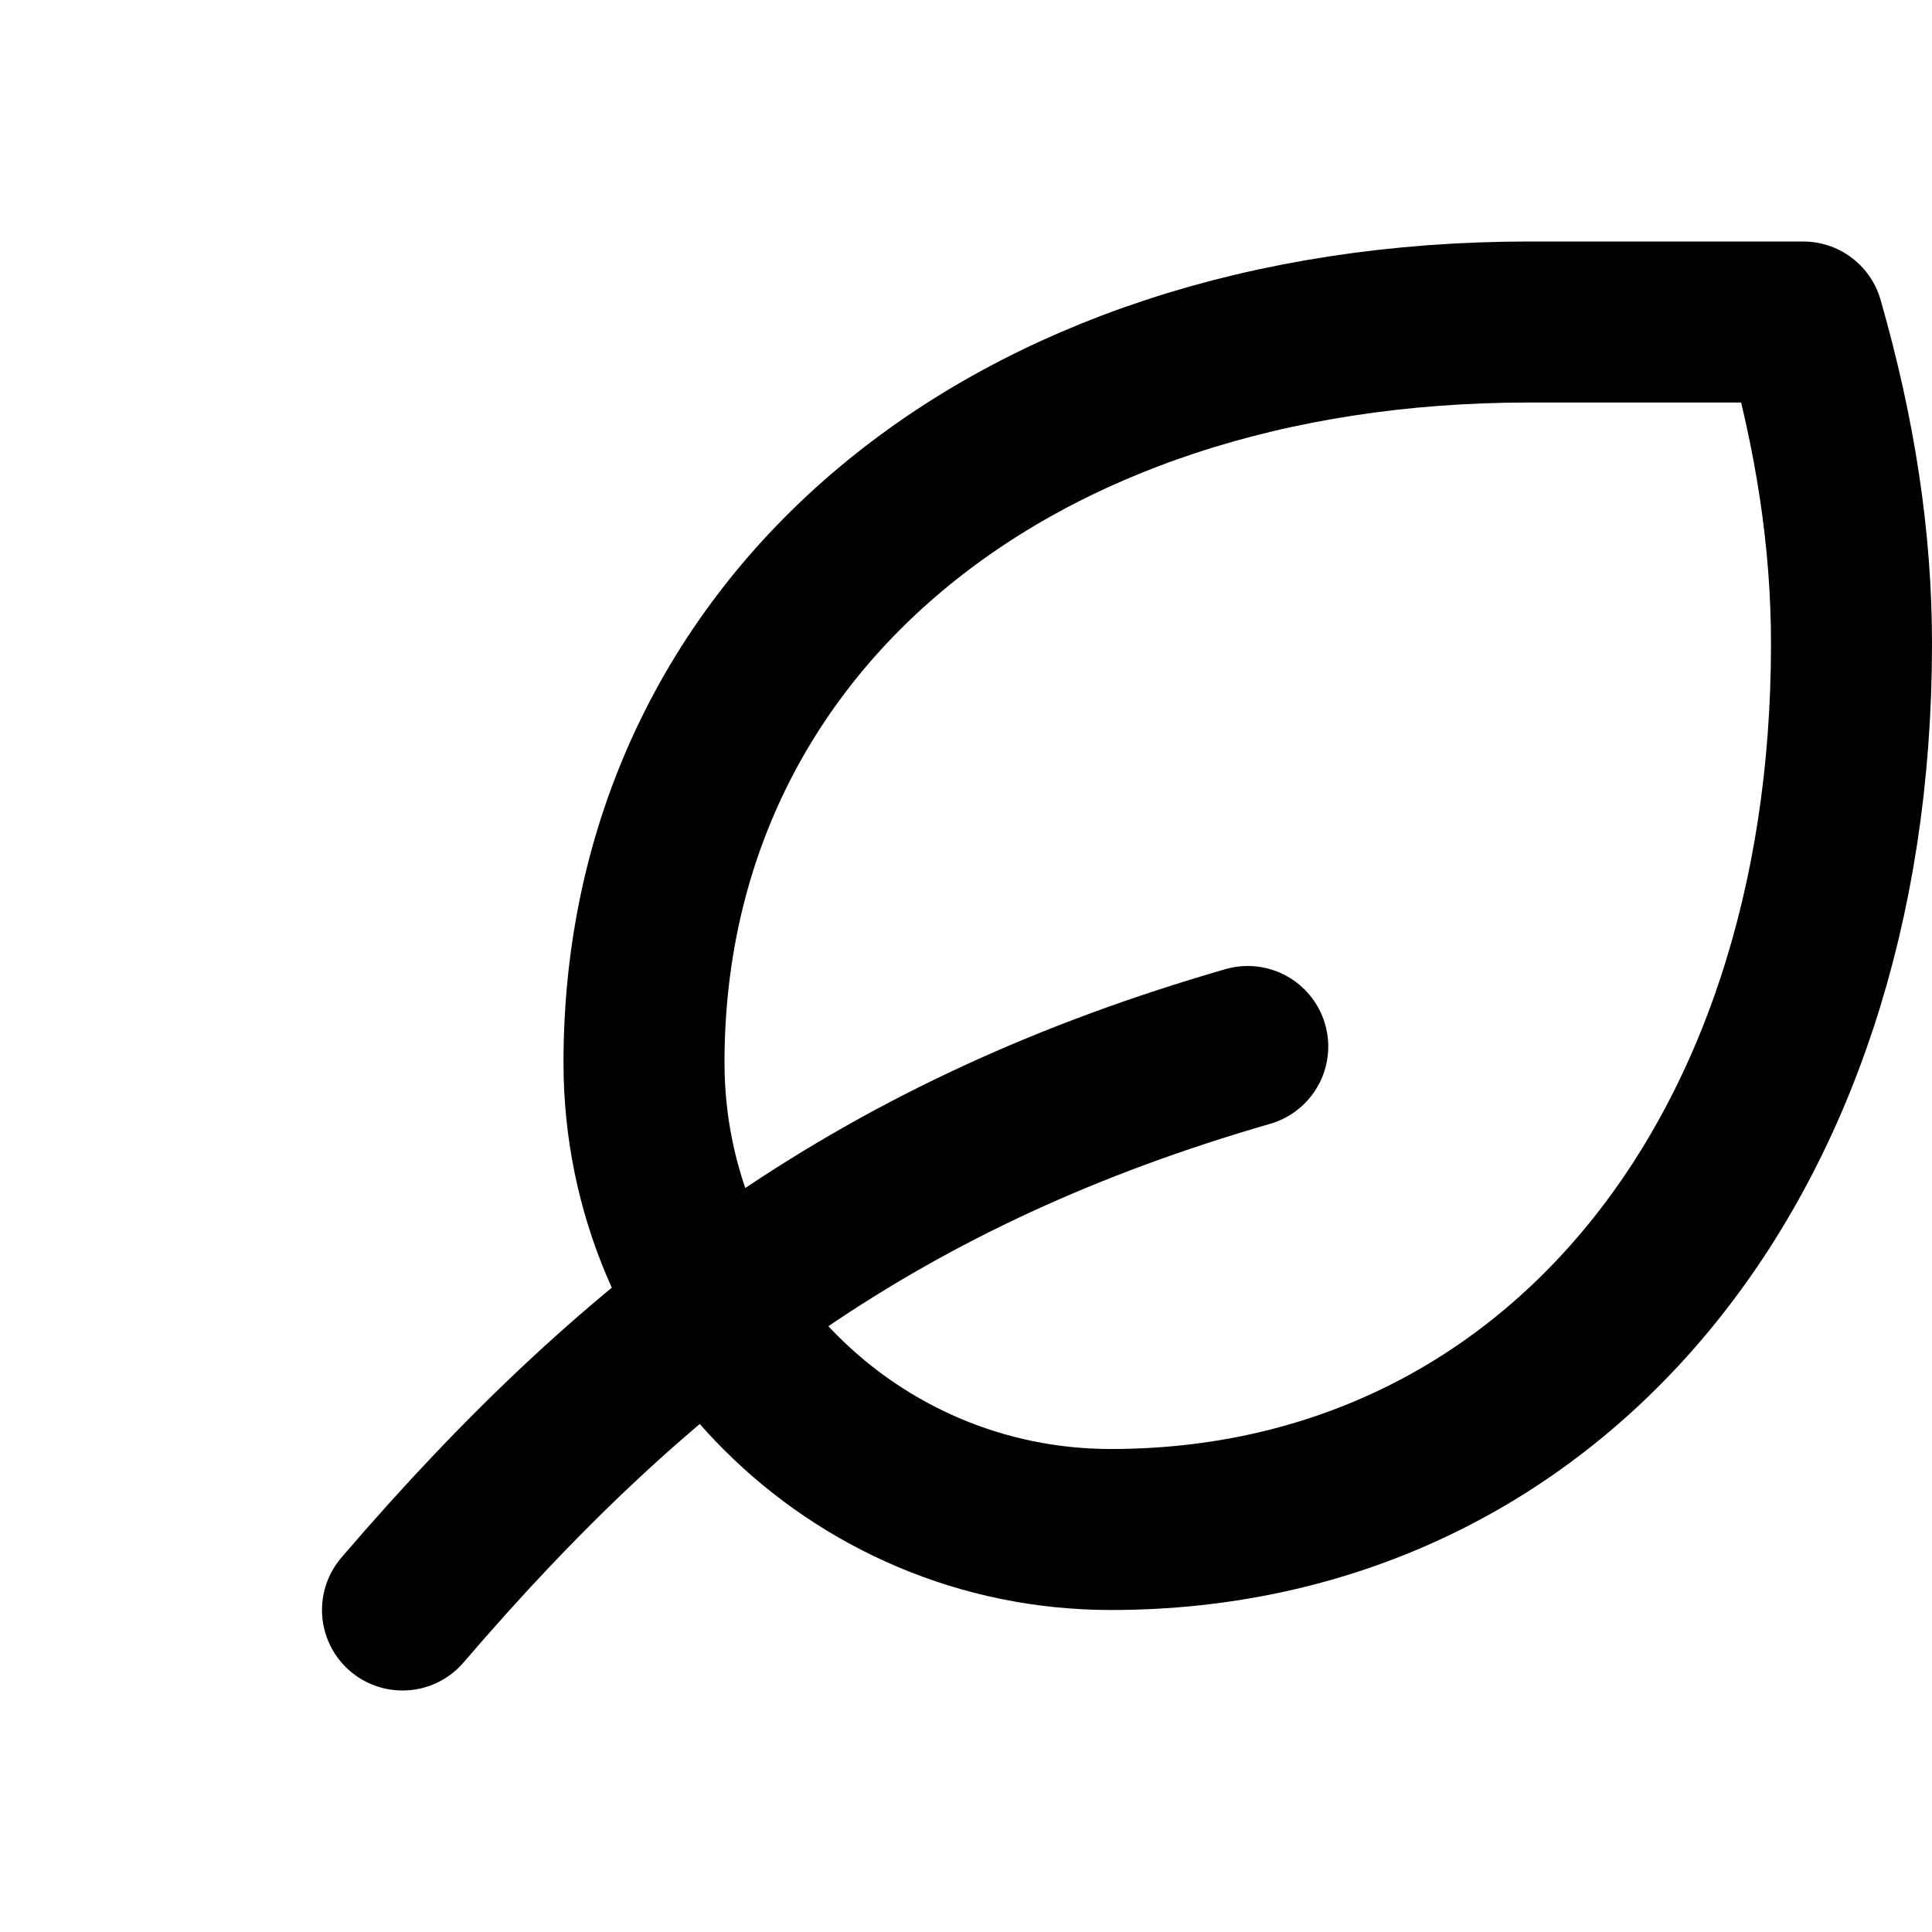
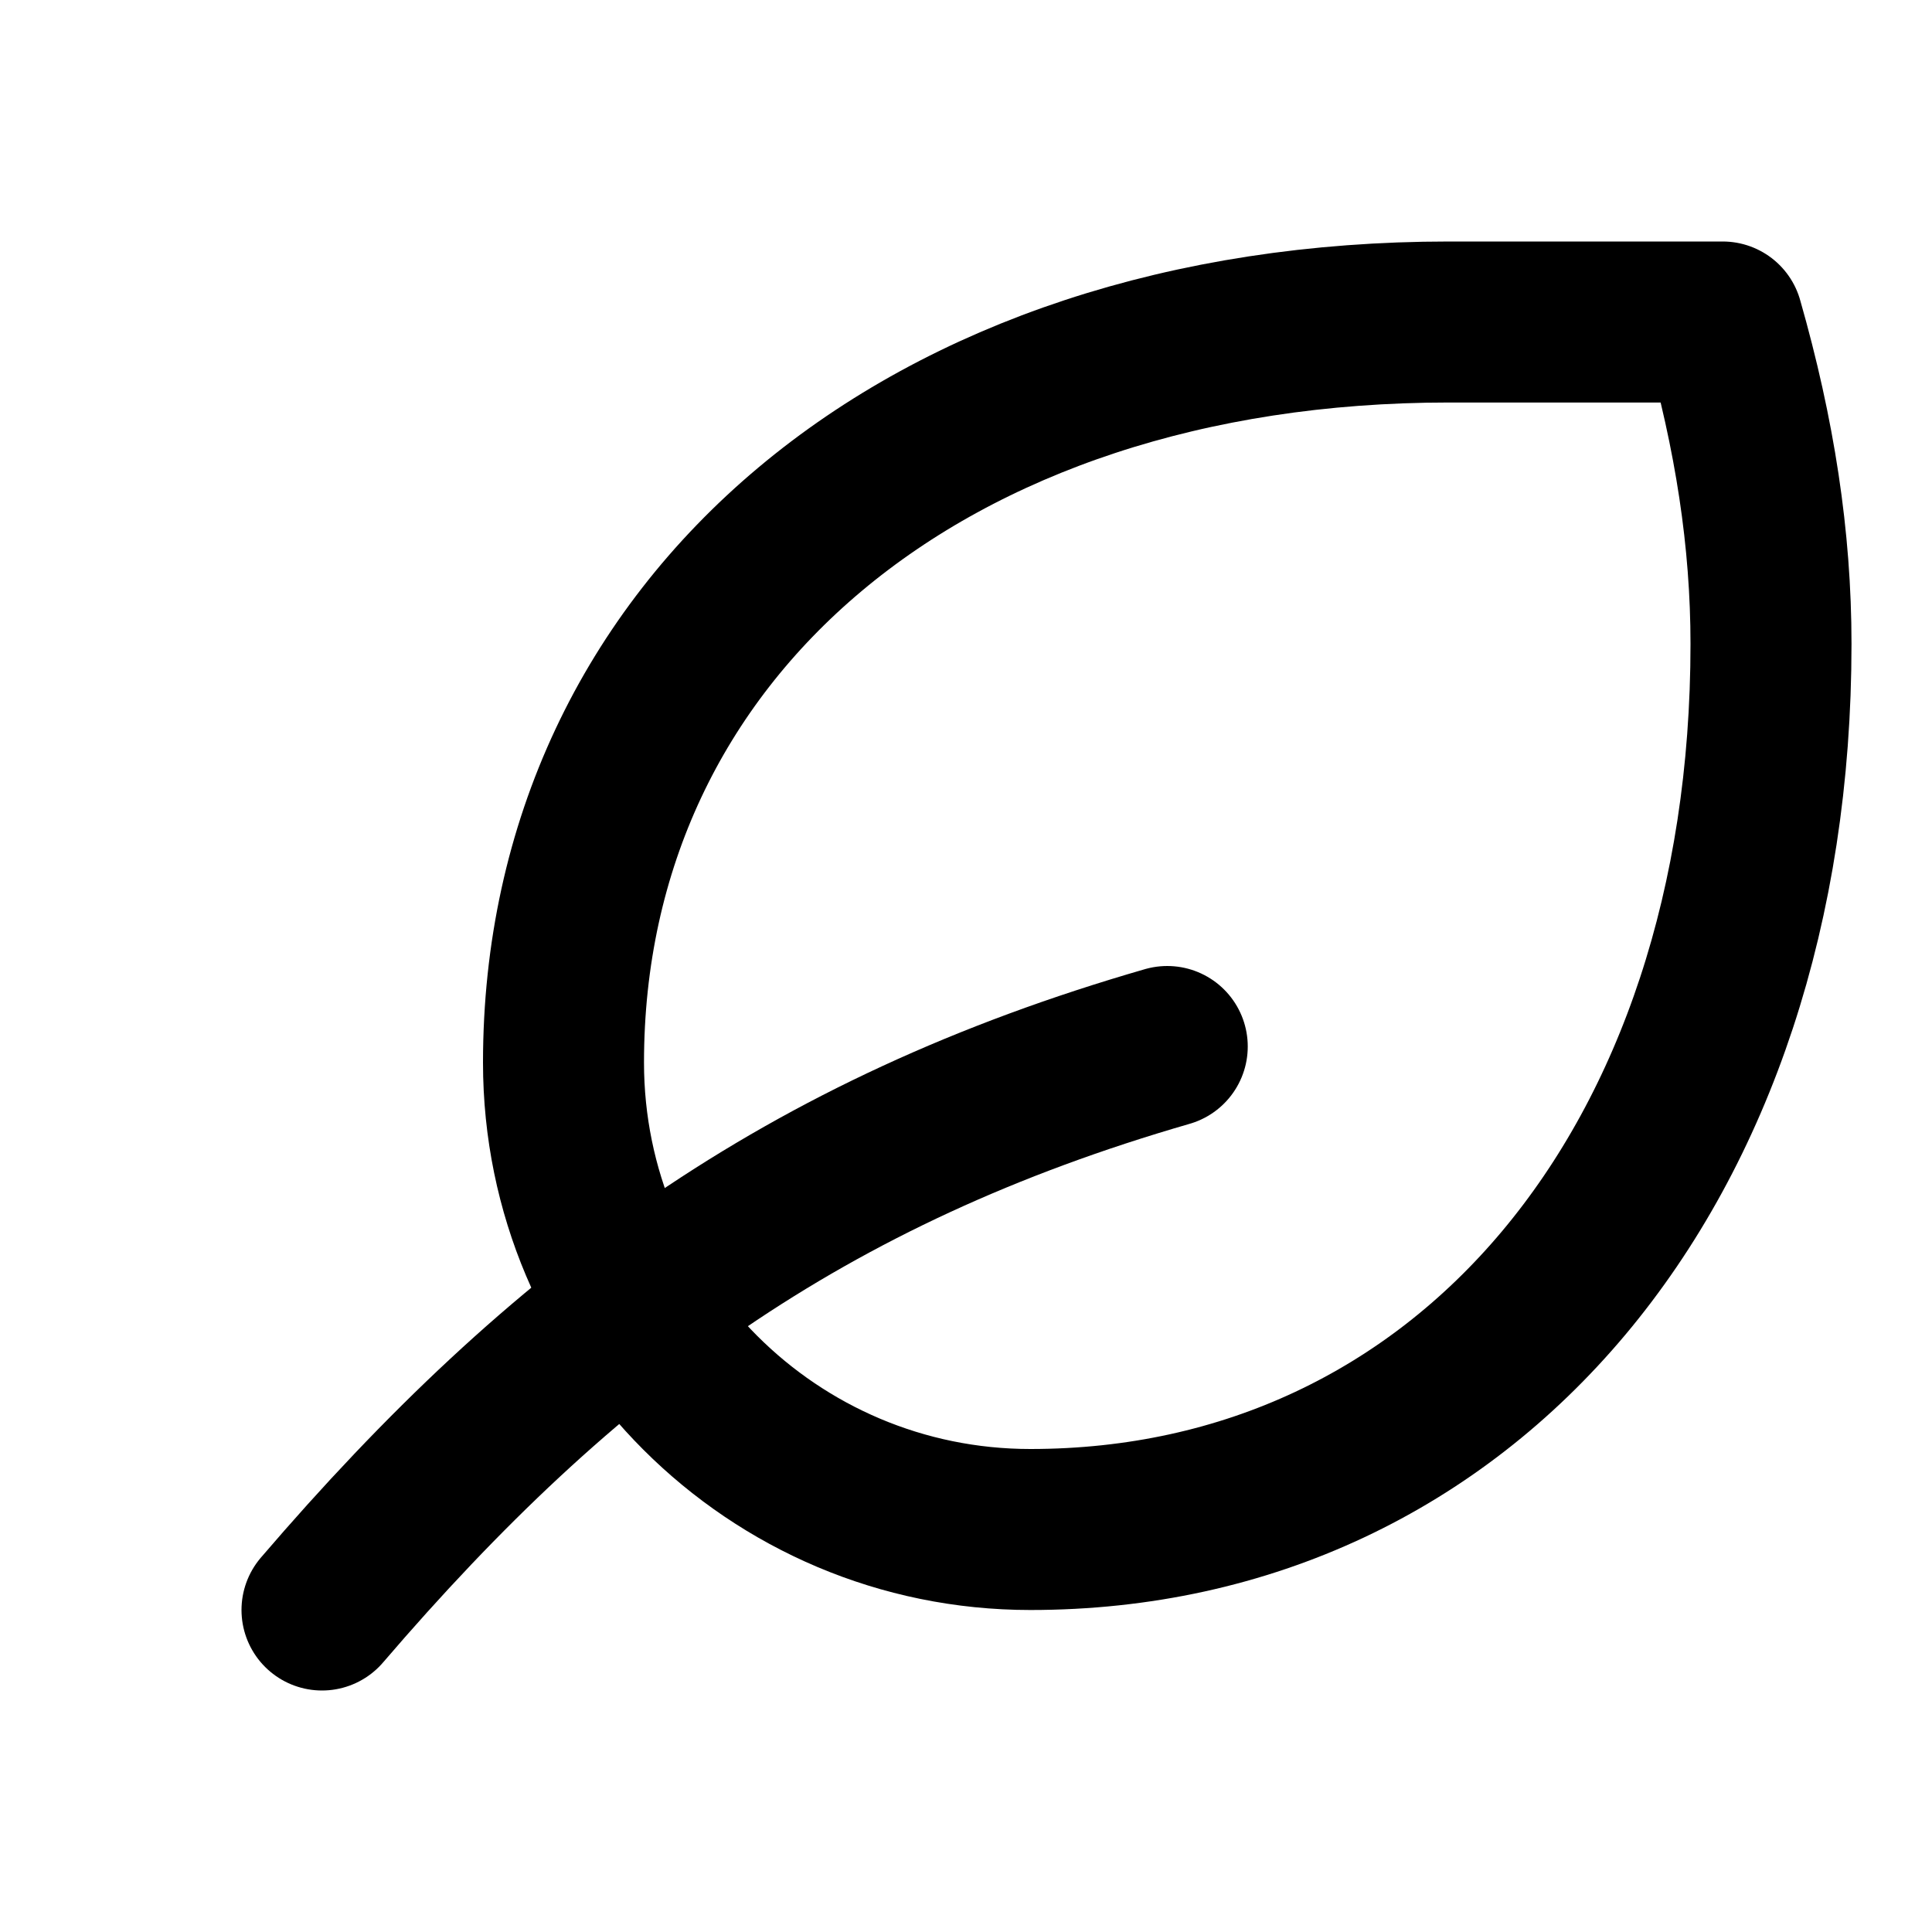
<svg xmlns="http://www.w3.org/2000/svg" viewBox="0 0 24 24" fill="none" stroke="currentColor" stroke-width="2" stroke-linecap="round" stroke-linejoin="round">
-   <path d="M19 4c-6.5 0-11 3.8-11 9.2A5.8 5.8 0 0013.8 19C19.2 19 23 14.5 23 8c0-1.3-.2-2.6-.6-4z" />
-   <path d="M5 20c3-3.5 6-5.7 10.5-7" />
+   <g transform="translate(-1 0)">
+     <path d="M19 4c-6.5 0-11 3.8-11 9.2A5.8 5.8 0 0013.8 19C19.2 19 23 14.5 23 8c0-1.3-.2-2.6-.6-4z" />
+     <path d="M5 20c3-3.5 6-5.7 10.5-7" />
+   </g>
</svg>
